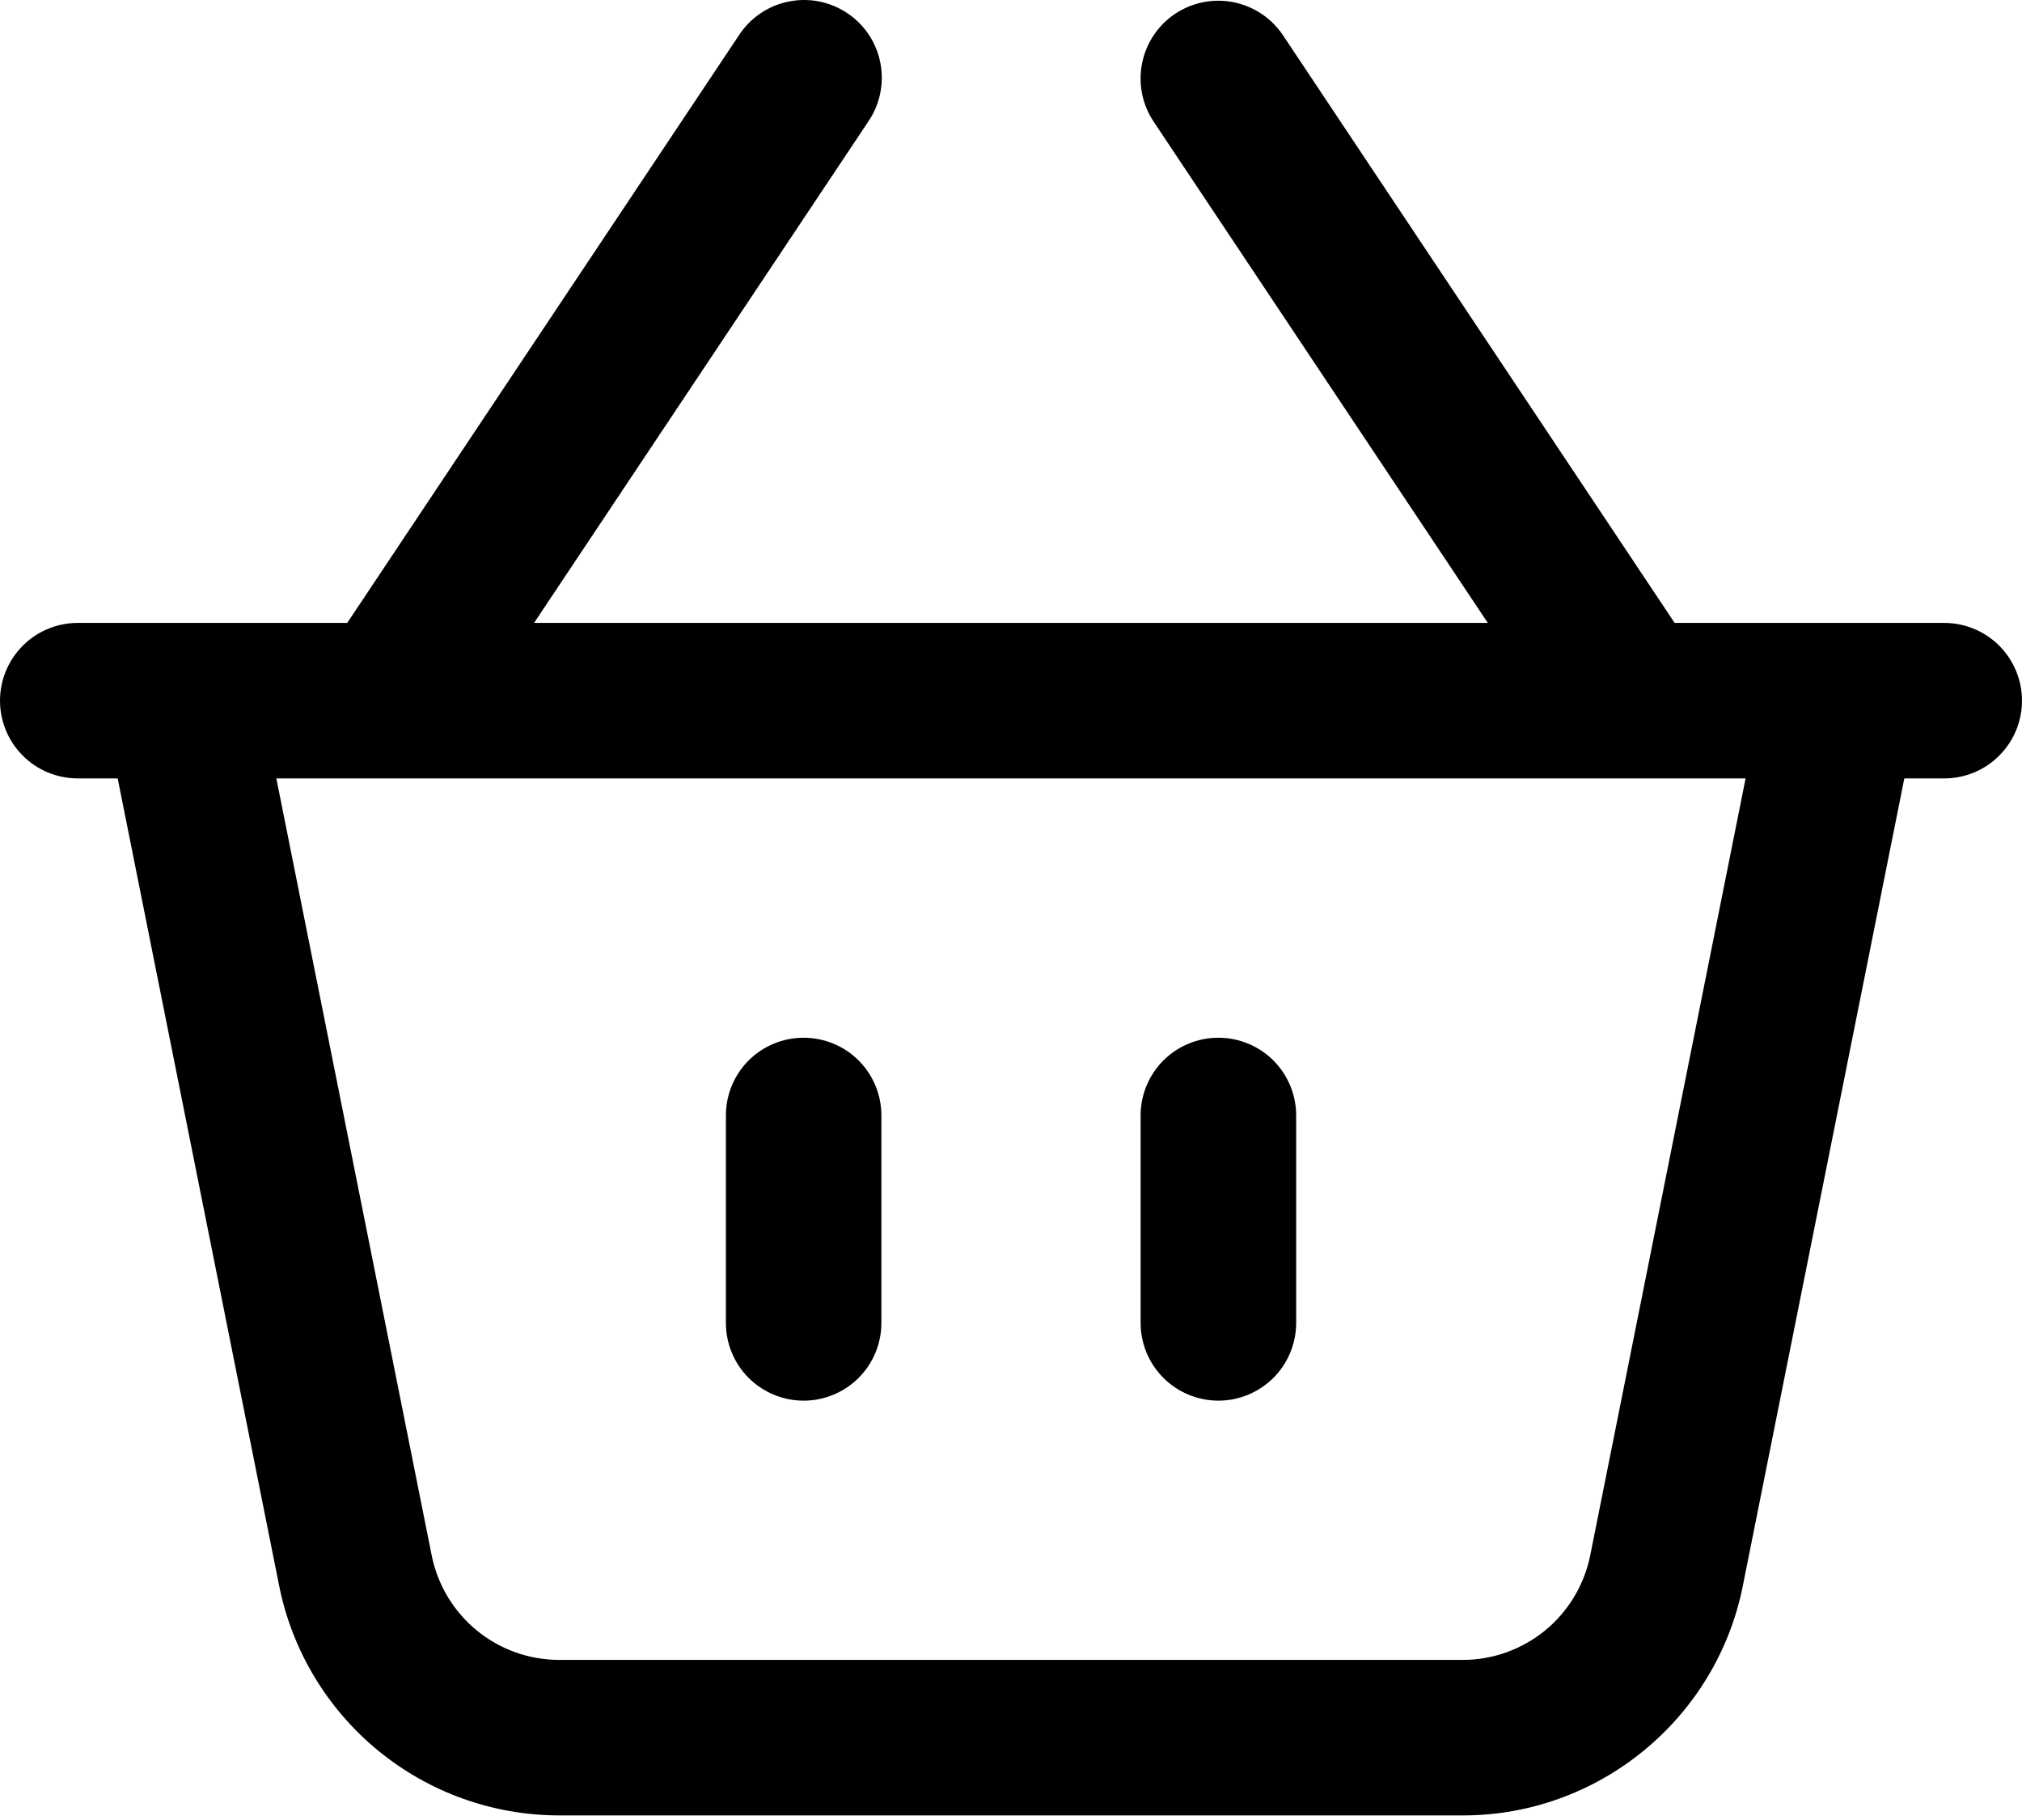
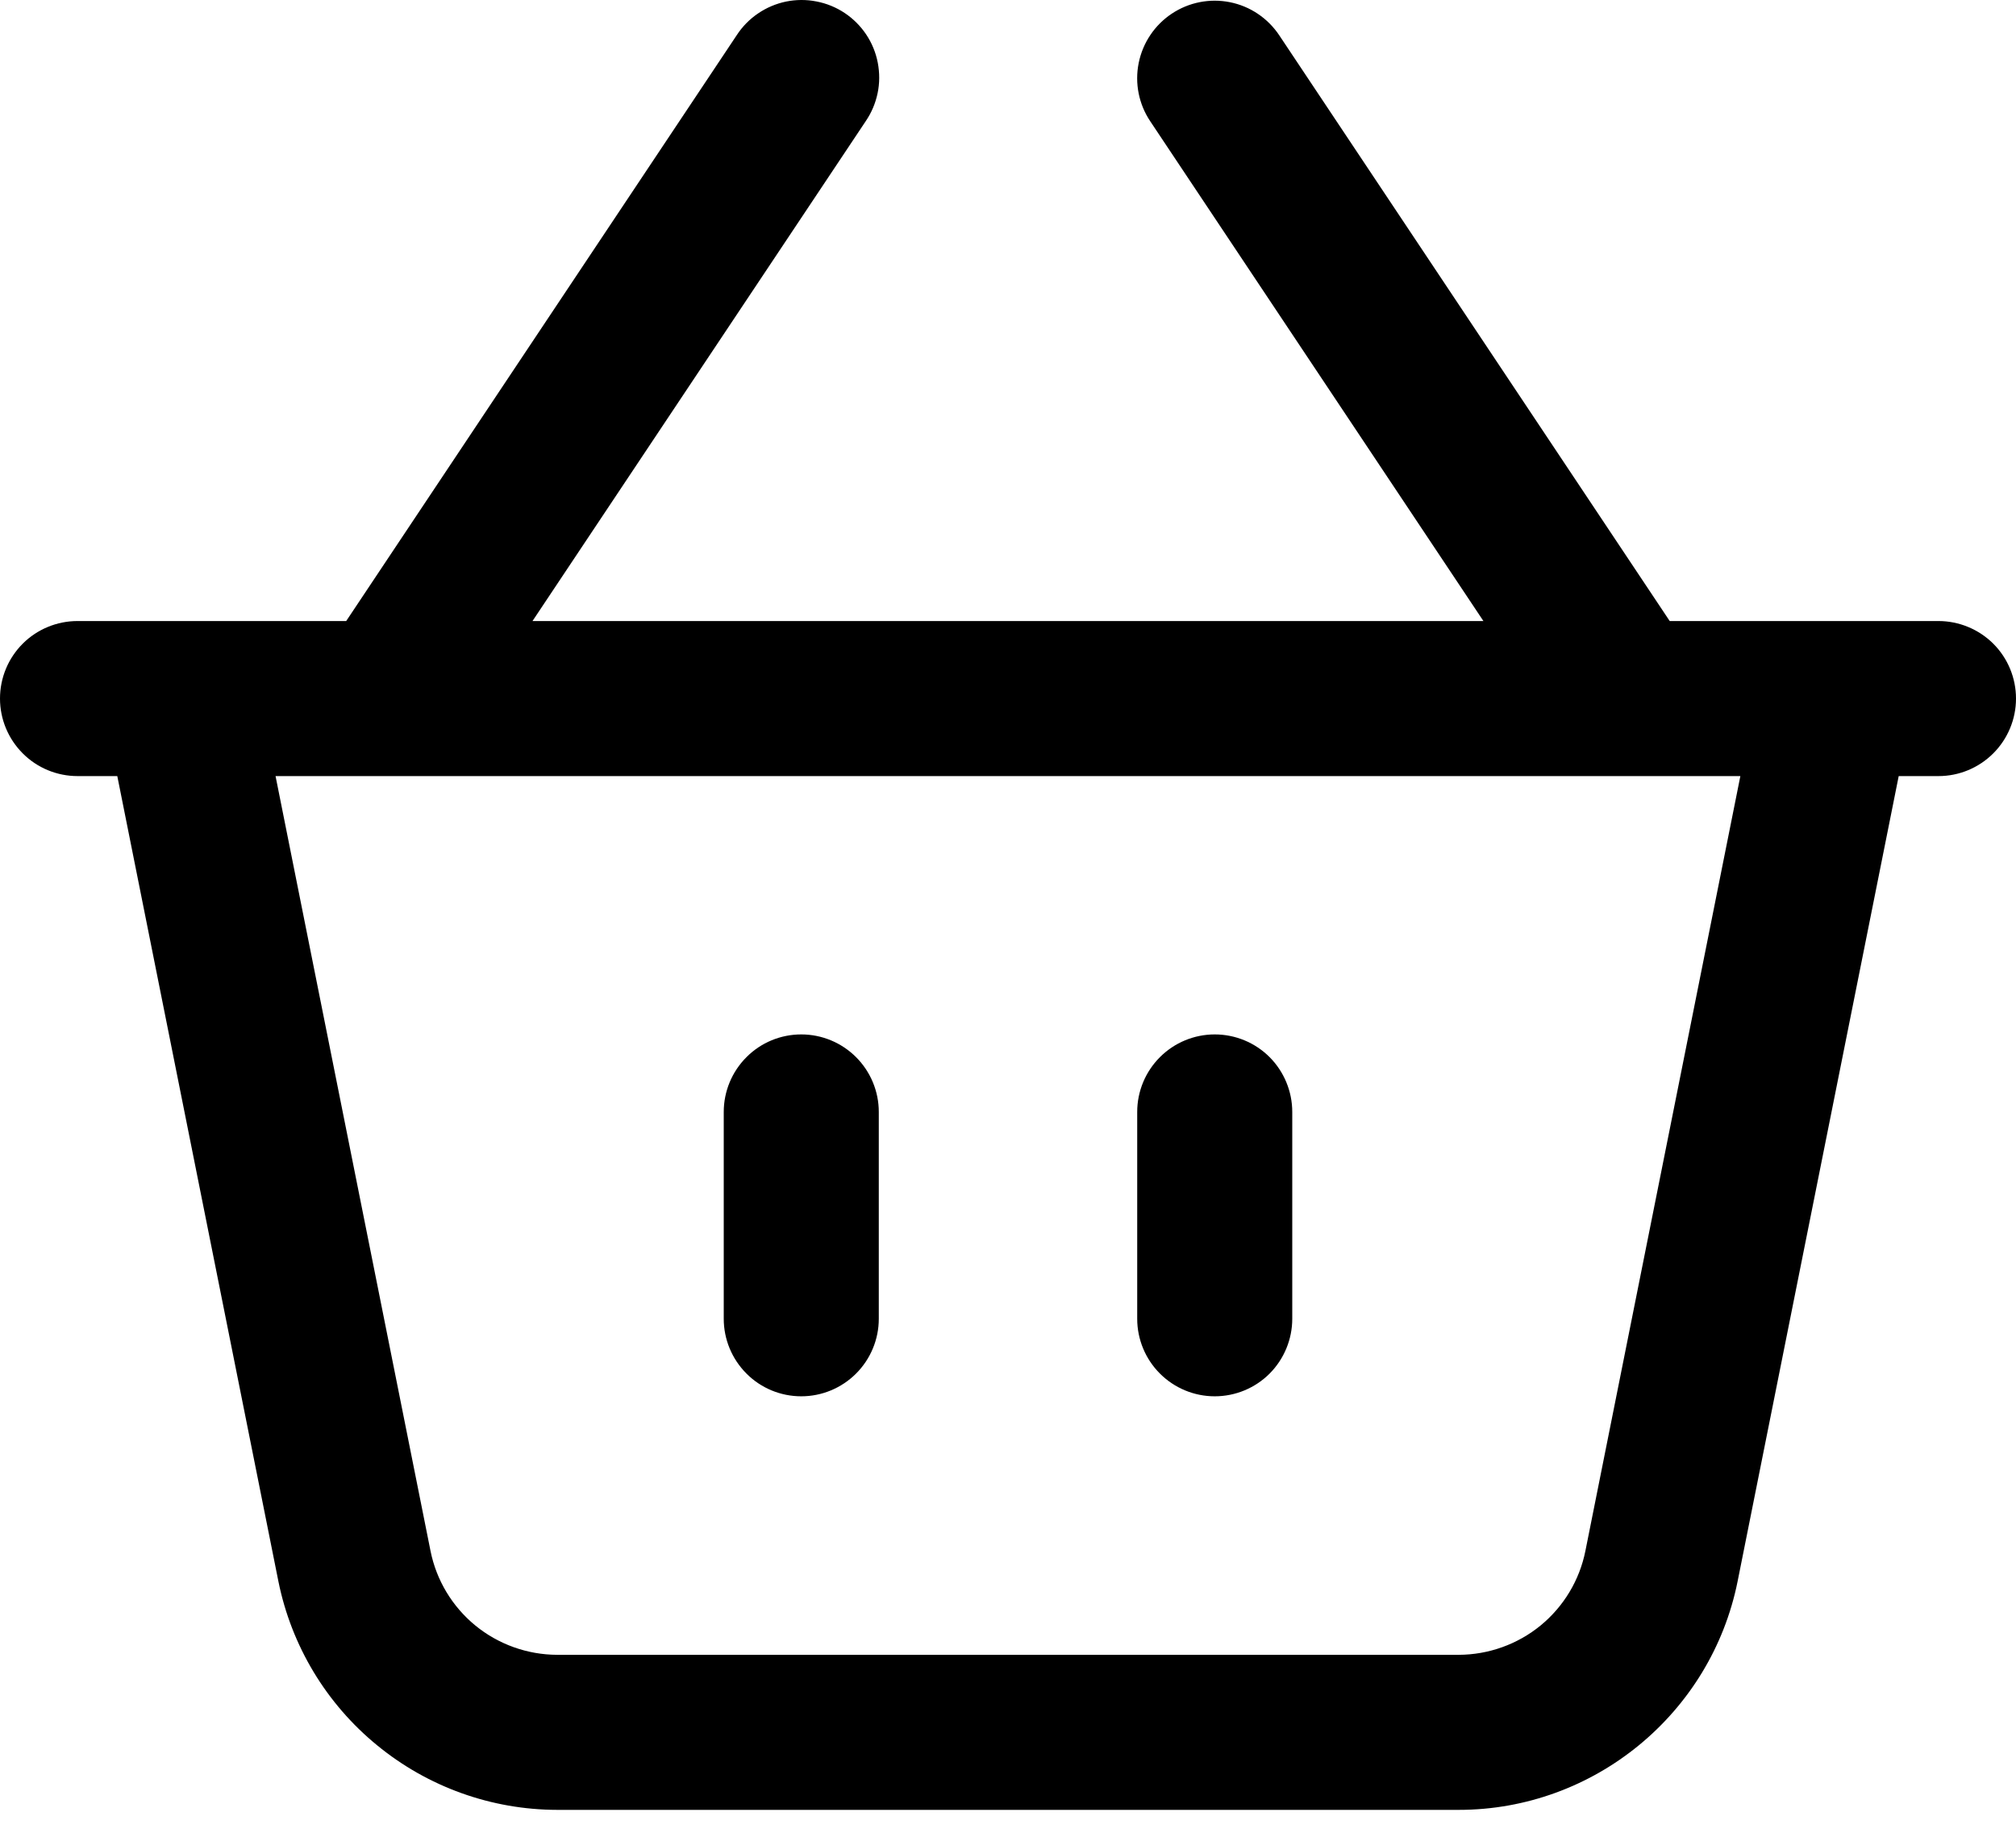
- <svg xmlns="http://www.w3.org/2000/svg" width="30" height="27" viewBox="0 0 30 27">
-   <path d="M28.845 9.241H24.846L19.036 0.524C18.866 0.27 18.602 0.093 18.302 0.033C18.002 -0.027 17.691 0.035 17.436 0.204C17.181 0.374 17.005 0.638 16.945 0.938C16.885 1.238 16.946 1.55 17.116 1.804L22.074 9.241H7.924L12.882 1.804C12.968 1.678 13.029 1.536 13.059 1.387C13.09 1.238 13.091 1.084 13.062 0.934C13.033 0.784 12.975 0.641 12.89 0.514C12.805 0.387 12.697 0.278 12.569 0.194C12.443 0.109 12.3 0.051 12.15 0.021C12.001 -0.008 11.847 -0.007 11.697 0.024C11.548 0.054 11.406 0.114 11.28 0.2C11.153 0.286 11.046 0.396 10.963 0.524L5.152 9.241H1.154C0.848 9.241 0.554 9.362 0.338 9.579C0.122 9.795 0 10.089 0 10.395C0 10.701 0.122 10.994 0.338 11.21C0.554 11.427 0.848 11.548 1.154 11.548H1.746L4.143 23.531C4.336 24.489 4.855 25.351 5.611 25.971C6.367 26.591 7.314 26.93 8.292 26.932H21.708C23.719 26.932 25.462 25.502 25.857 23.531L28.254 11.548H28.846C29.152 11.548 29.446 11.427 29.662 11.21C29.878 10.994 30 10.701 30 10.395C30 10.089 29.878 9.795 29.662 9.579C29.446 9.362 29.151 9.241 28.845 9.241ZM23.593 23.079C23.504 23.514 23.268 23.906 22.925 24.188C22.581 24.469 22.151 24.624 21.707 24.625H8.292C7.848 24.624 7.417 24.469 7.074 24.188C6.73 23.906 6.494 23.514 6.406 23.079L4.1 11.548H25.899L23.593 23.079Z" />
-   <path d="M19.231 16.548V19.625C19.231 19.931 19.109 20.225 18.893 20.441C18.676 20.657 18.383 20.779 18.077 20.779C17.771 20.779 17.477 20.657 17.261 20.441C17.045 20.225 16.923 19.931 16.923 19.625V16.548C16.923 16.242 17.045 15.949 17.261 15.732C17.477 15.516 17.771 15.395 18.077 15.395C18.383 15.395 18.676 15.516 18.893 15.732C19.109 15.949 19.231 16.242 19.231 16.548ZM11.923 15.395C11.617 15.395 11.324 15.516 11.107 15.732C10.891 15.949 10.77 16.242 10.77 16.548V19.625C10.77 19.931 10.891 20.225 11.107 20.441C11.324 20.657 11.617 20.779 11.923 20.779C12.229 20.779 12.523 20.657 12.739 20.441C12.956 20.225 13.077 19.931 13.077 19.625V16.548C13.077 16.242 12.956 15.949 12.739 15.732C12.523 15.516 12.229 15.395 11.923 15.395Z" />
+ <svg xmlns="http://www.w3.org/2000/svg" width="22" height="20" viewBox="0 0 22 20">
+   <path d="M21.153 6.777H18.221L13.96 0.385C13.835 0.198 13.642 0.068 13.422 0.024C13.202 -0.02 12.973 0.025 12.786 0.15C12.6 0.274 12.47 0.468 12.426 0.688C12.382 0.908 12.427 1.136 12.552 1.323L16.188 6.777H5.811L9.447 1.323C9.51 1.231 9.554 1.127 9.577 1.017C9.6 0.908 9.6 0.795 9.579 0.685C9.558 0.575 9.515 0.47 9.453 0.377C9.391 0.284 9.311 0.204 9.218 0.142C9.125 0.08 9.02 0.037 8.91 0.016C8.8 -0.006 8.687 -0.005 8.578 0.017C8.468 0.04 8.364 0.084 8.272 0.147C8.179 0.21 8.1 0.291 8.039 0.385L3.778 6.777H0.846C0.622 6.777 0.406 6.866 0.248 7.024C0.089 7.183 0 7.398 0 7.623C0 7.847 0.089 8.062 0.248 8.221C0.406 8.38 0.622 8.469 0.846 8.469H1.28L3.038 17.256C3.18 17.959 3.56 18.591 4.115 19.045C4.669 19.5 5.364 19.749 6.081 19.75H15.919C17.394 19.75 18.672 18.701 18.962 17.256L20.72 8.469H21.154C21.378 8.469 21.593 8.38 21.752 8.221C21.911 8.062 22 7.847 22 7.623C22 7.398 21.911 7.183 21.752 7.024C21.593 6.866 21.377 6.777 21.153 6.777ZM17.301 16.924C17.237 17.244 17.064 17.531 16.812 17.738C16.56 17.944 16.244 18.057 15.918 18.058H6.081C5.755 18.057 5.439 17.944 5.187 17.738C4.935 17.531 4.762 17.244 4.698 16.924L3.007 8.469H18.992L17.301 16.924Z" />
+   <path d="M14.102 12.134V14.391C14.102 14.615 14.013 14.83 13.855 14.989C13.696 15.148 13.481 15.237 13.256 15.237C13.032 15.237 12.817 15.148 12.658 14.989C12.499 14.83 12.41 14.615 12.41 14.391V12.134C12.41 11.91 12.499 11.695 12.658 11.536C12.817 11.377 13.032 11.288 13.256 11.288C13.481 11.288 13.696 11.377 13.855 11.536C14.013 11.695 14.102 11.91 14.102 12.134ZM8.744 11.288C8.519 11.288 8.304 11.377 8.146 11.536C7.987 11.695 7.898 11.91 7.898 12.134V14.391C7.898 14.615 7.987 14.83 8.146 14.989C8.304 15.148 8.519 15.237 8.744 15.237C8.968 15.237 9.183 15.148 9.342 14.989C9.501 14.83 9.59 14.615 9.59 14.391V12.134C9.59 11.91 9.501 11.695 9.342 11.536C9.183 11.377 8.968 11.288 8.744 11.288Z" />
</svg>
